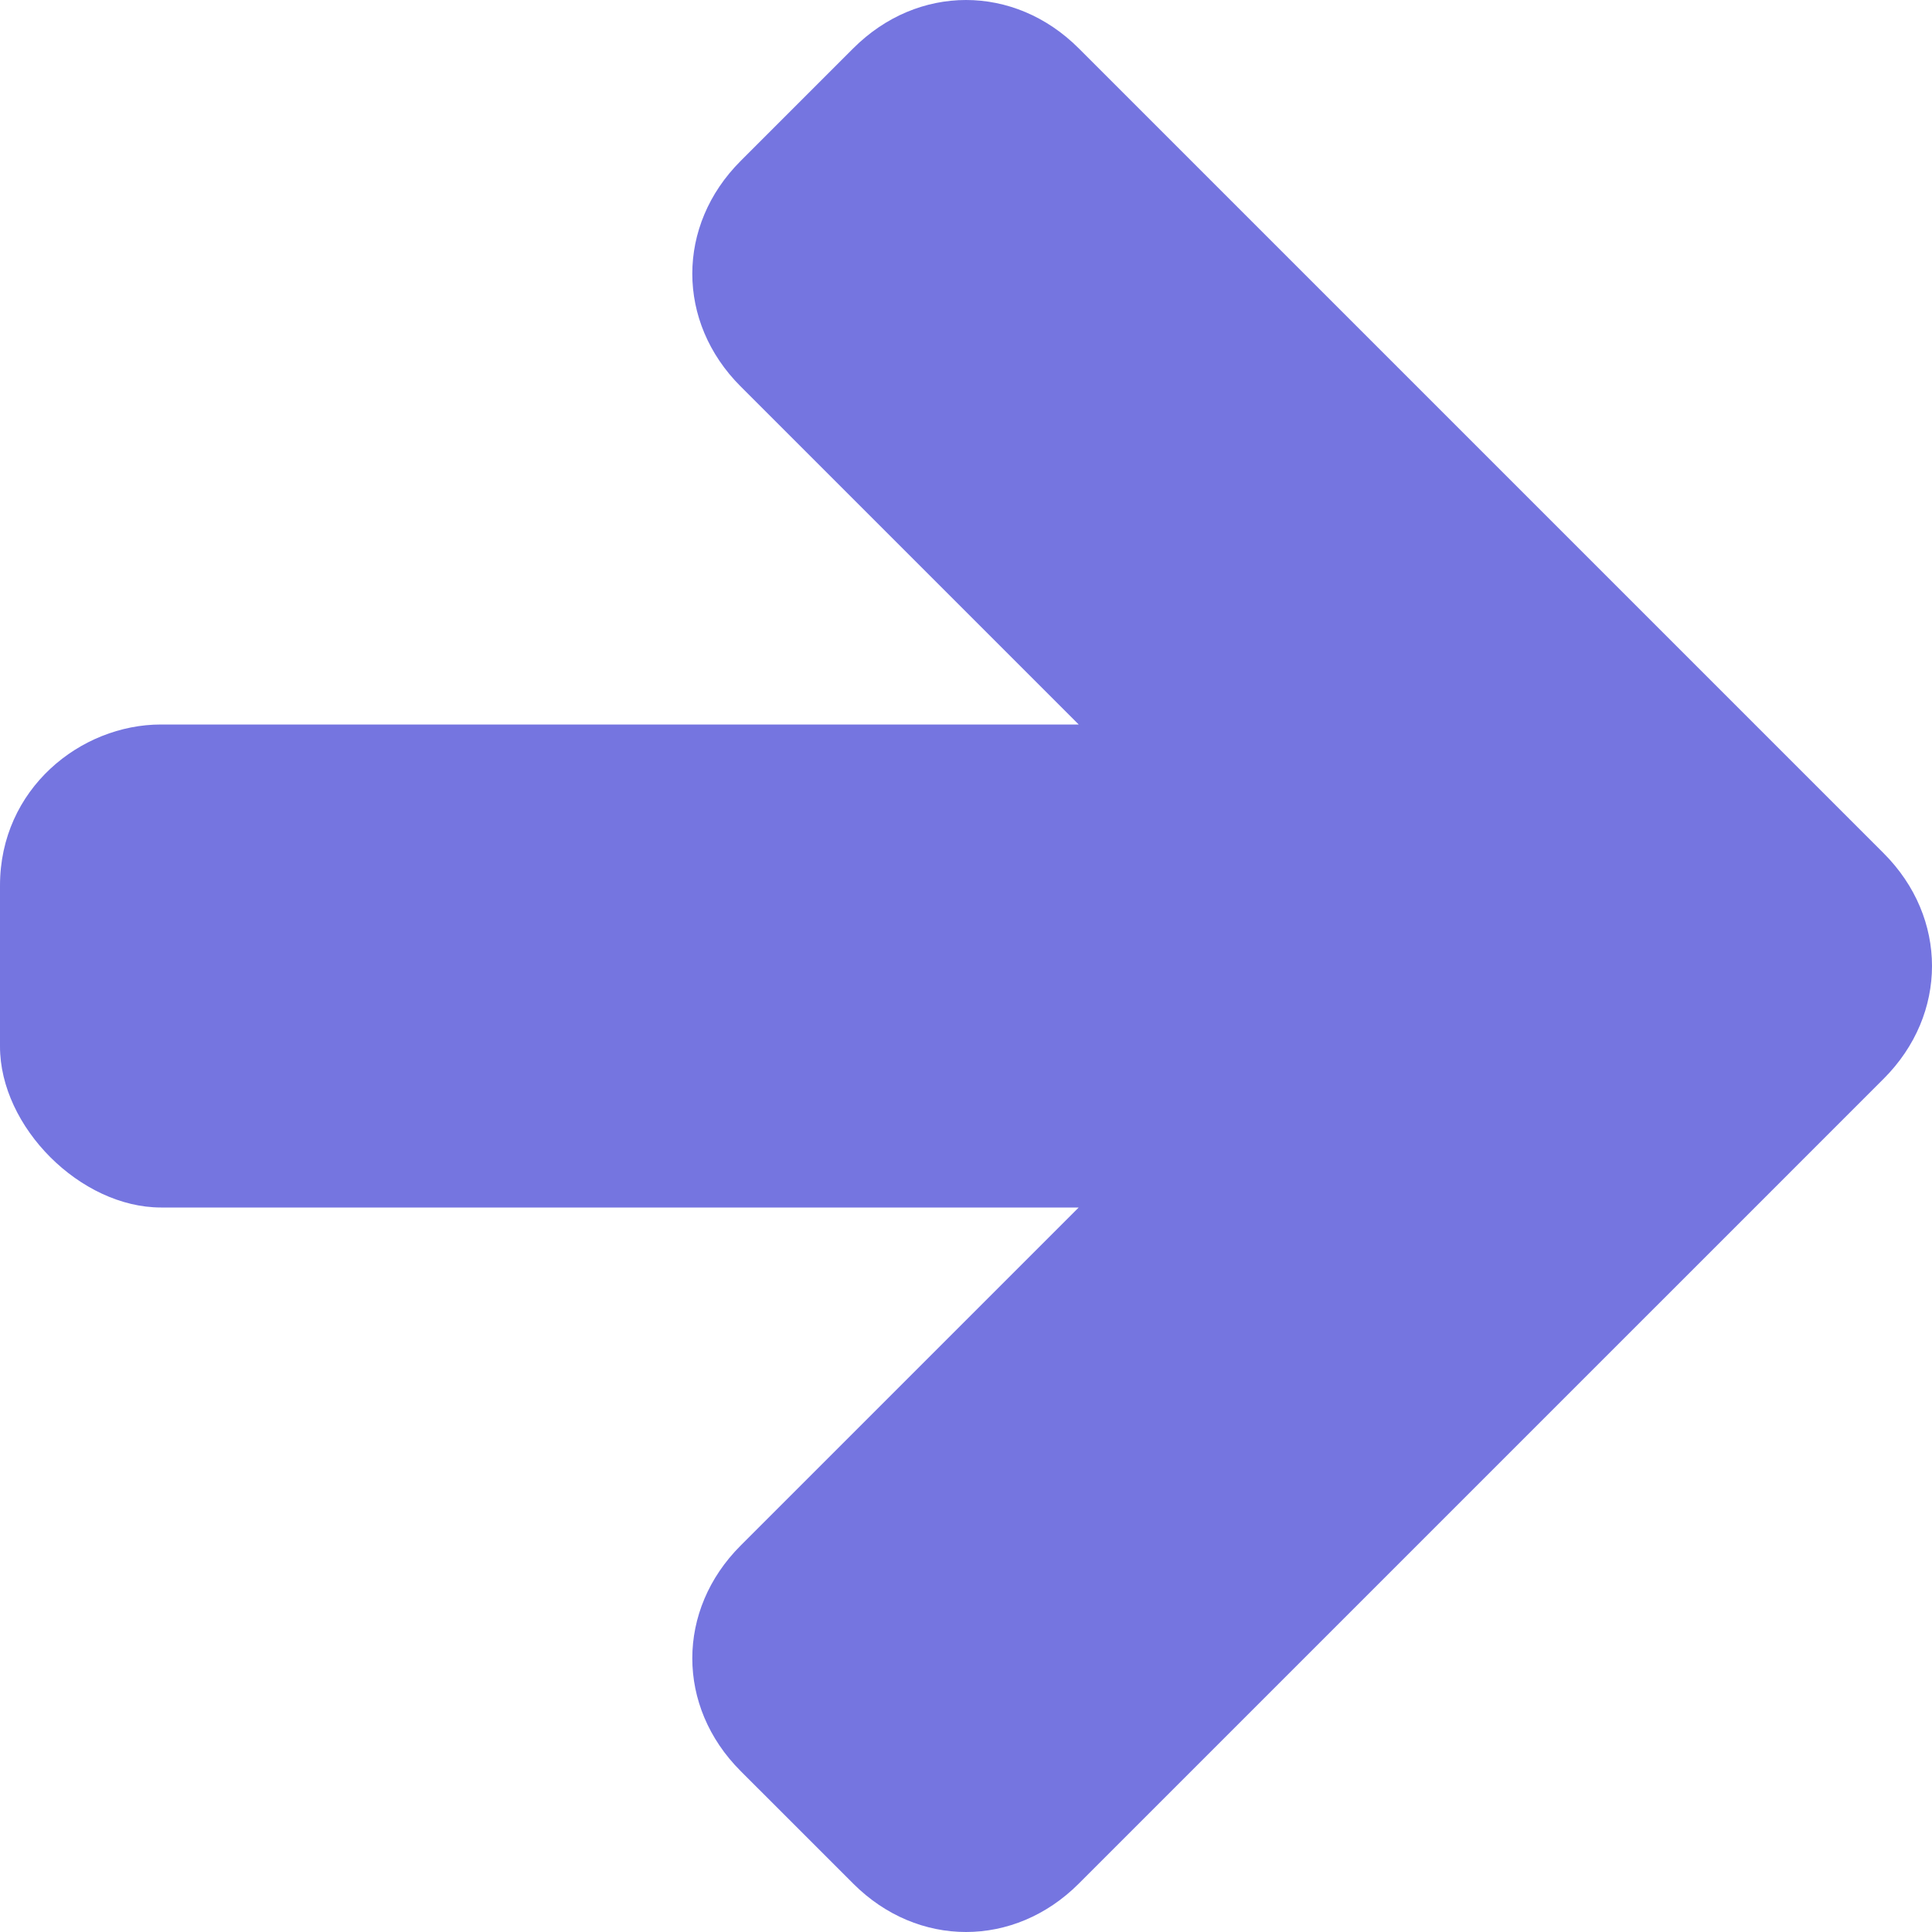
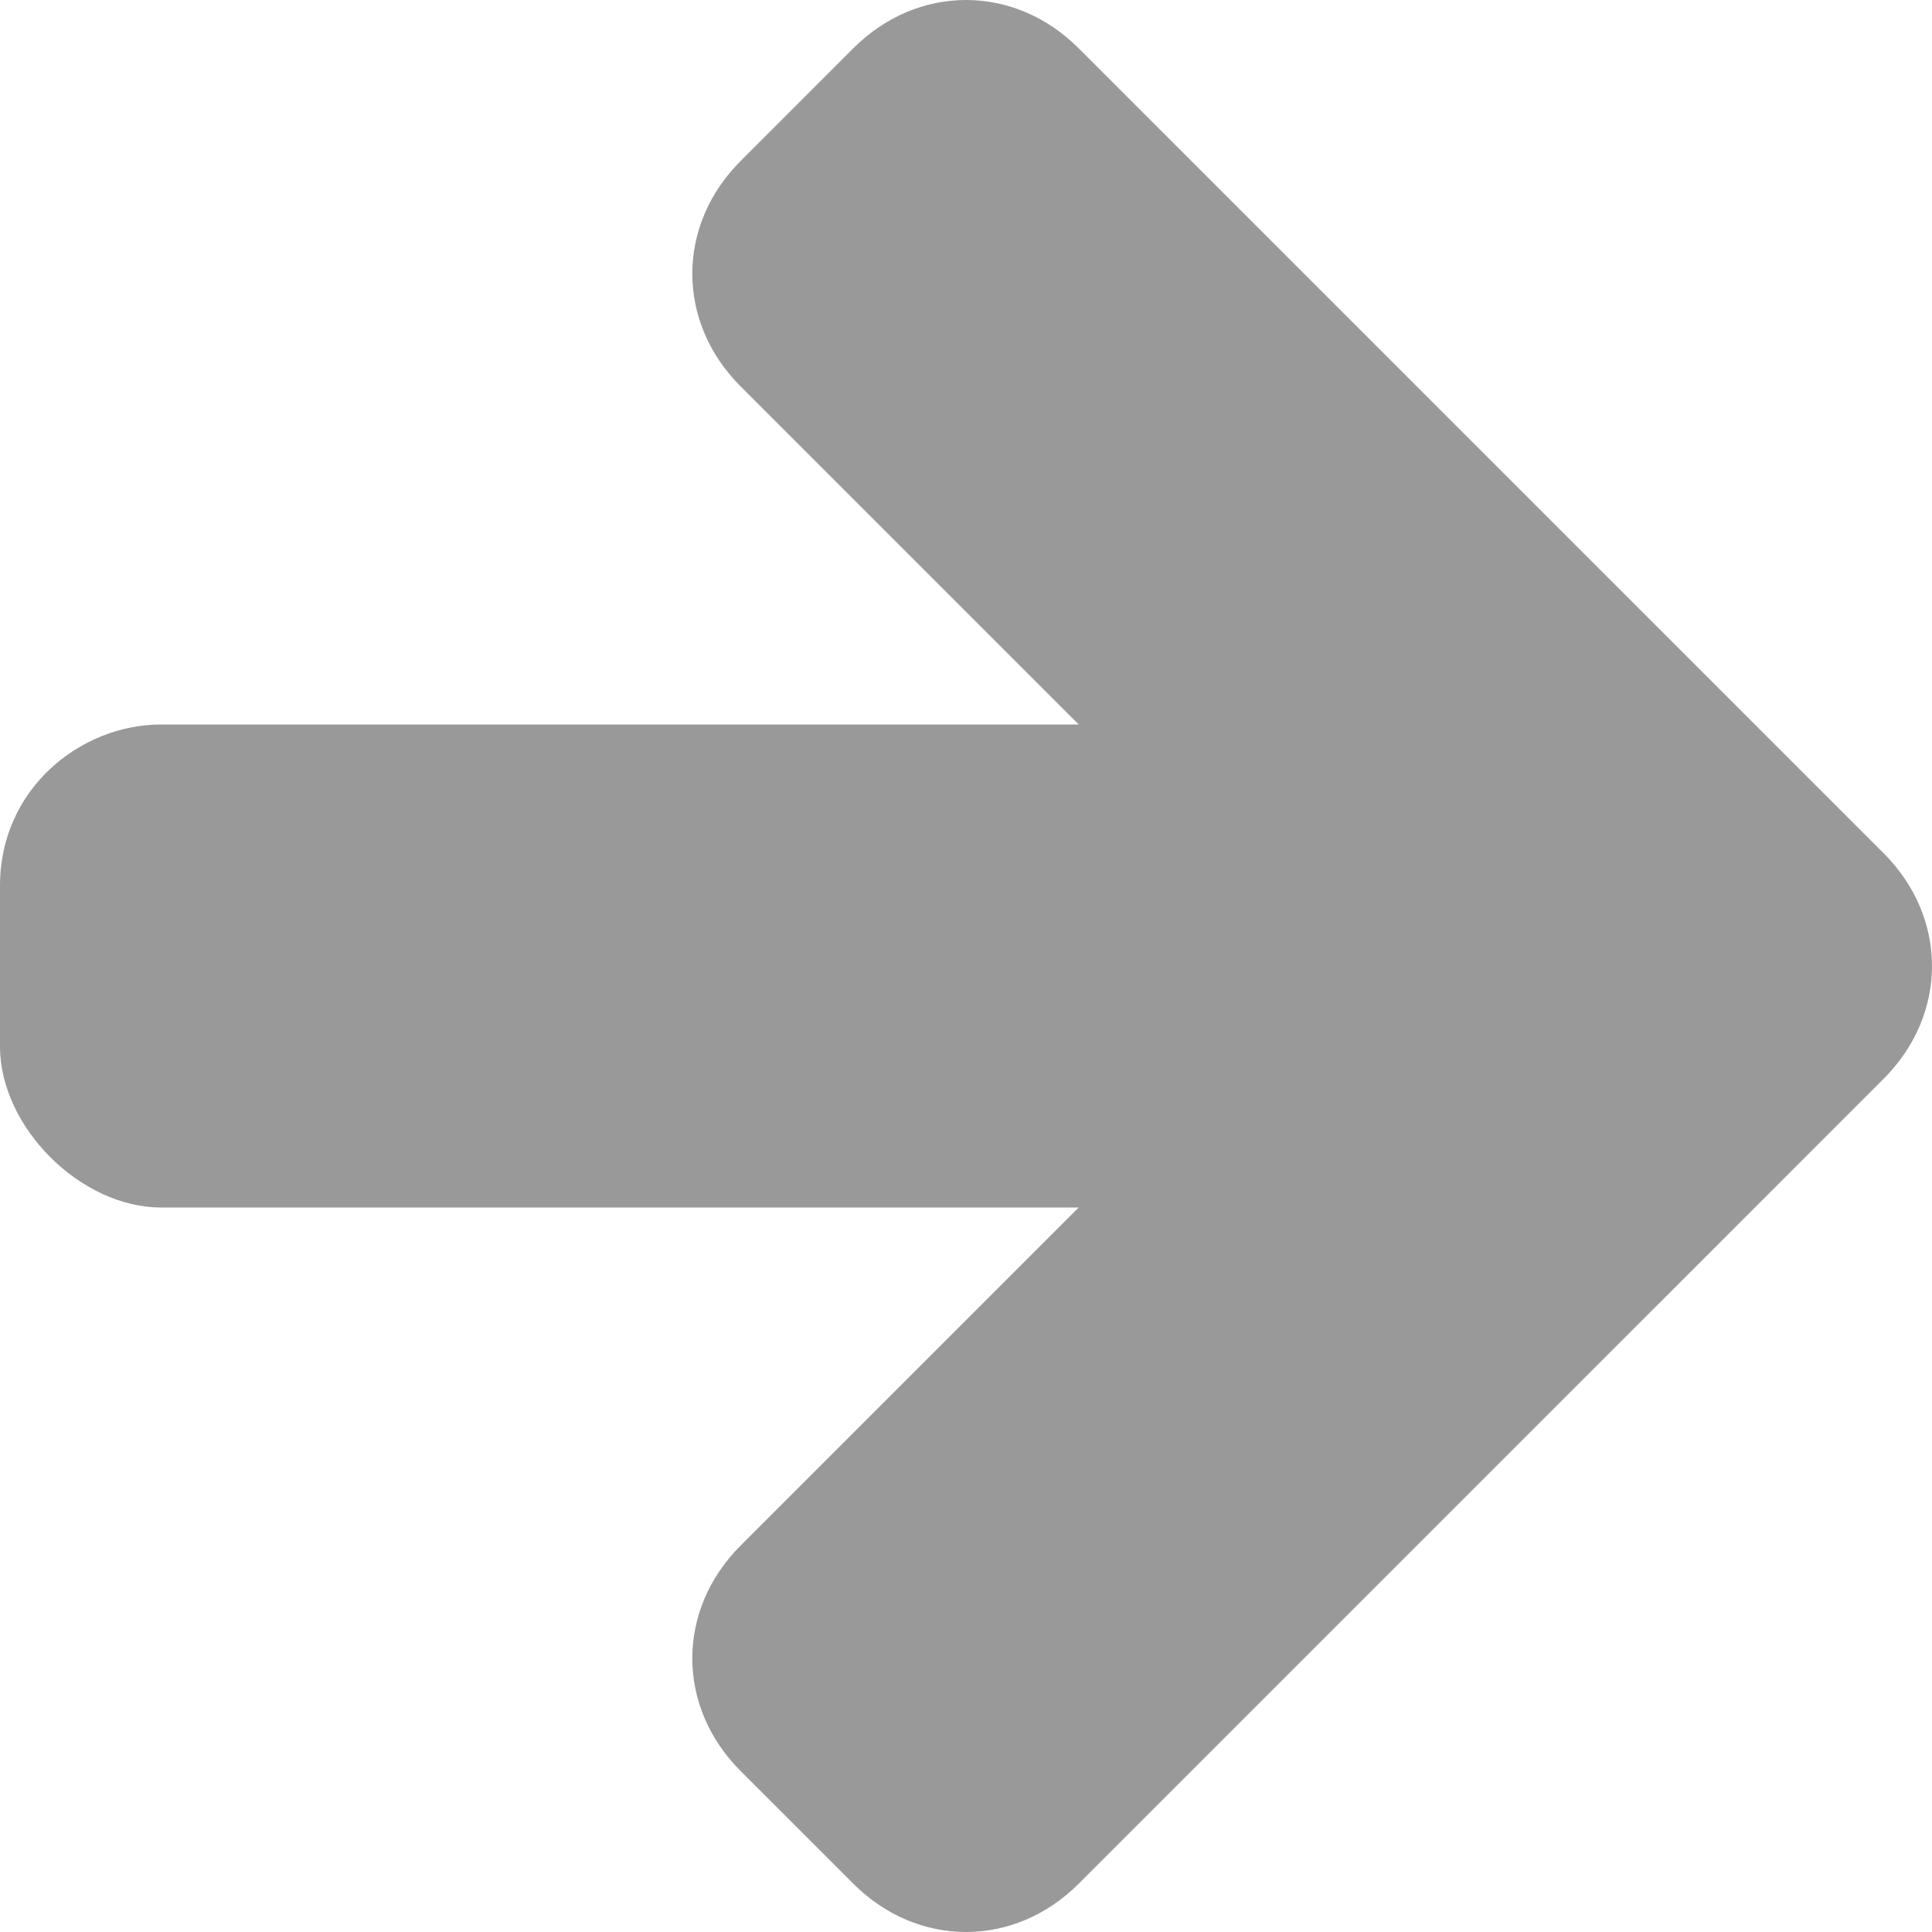
<svg xmlns="http://www.w3.org/2000/svg" width="12" height="12" viewBox="0 0 12 12" preserveAspectRatio="xMinYMid meet" overflow="visible">
-   <path d="M1 4.5h5.7L4.6 2.4c-.4-.4-.4-1 0-1.4l.7-.7c.4-.4 1-.4 1.4 0l5 5c.4.4.4 1 0 1.4l-.7.7-4.3 4.3c-.4.4-1 .4-1.4 0l-.7-.7c-.4-.4-.4-1 0-1.4l2.1-2.1H1c-.5 0-1-.5-1-1v-1c0-.6.5-1 1-1z" fill="#7575E0" />
+   <path d="M1 4.5h5.7L4.6 2.4c-.4-.4-.4-1 0-1.4l.7-.7c.4-.4 1-.4 1.4 0l5 5c.4.4.4 1 0 1.4l-.7.7-4.3 4.3c-.4.4-1 .4-1.4 0l-.7-.7c-.4-.4-.4-1 0-1.4l2.1-2.1H1c-.5 0-1-.5-1-1v-1c0-.6.5-1 1-1z" fill="#999" />
</svg>
